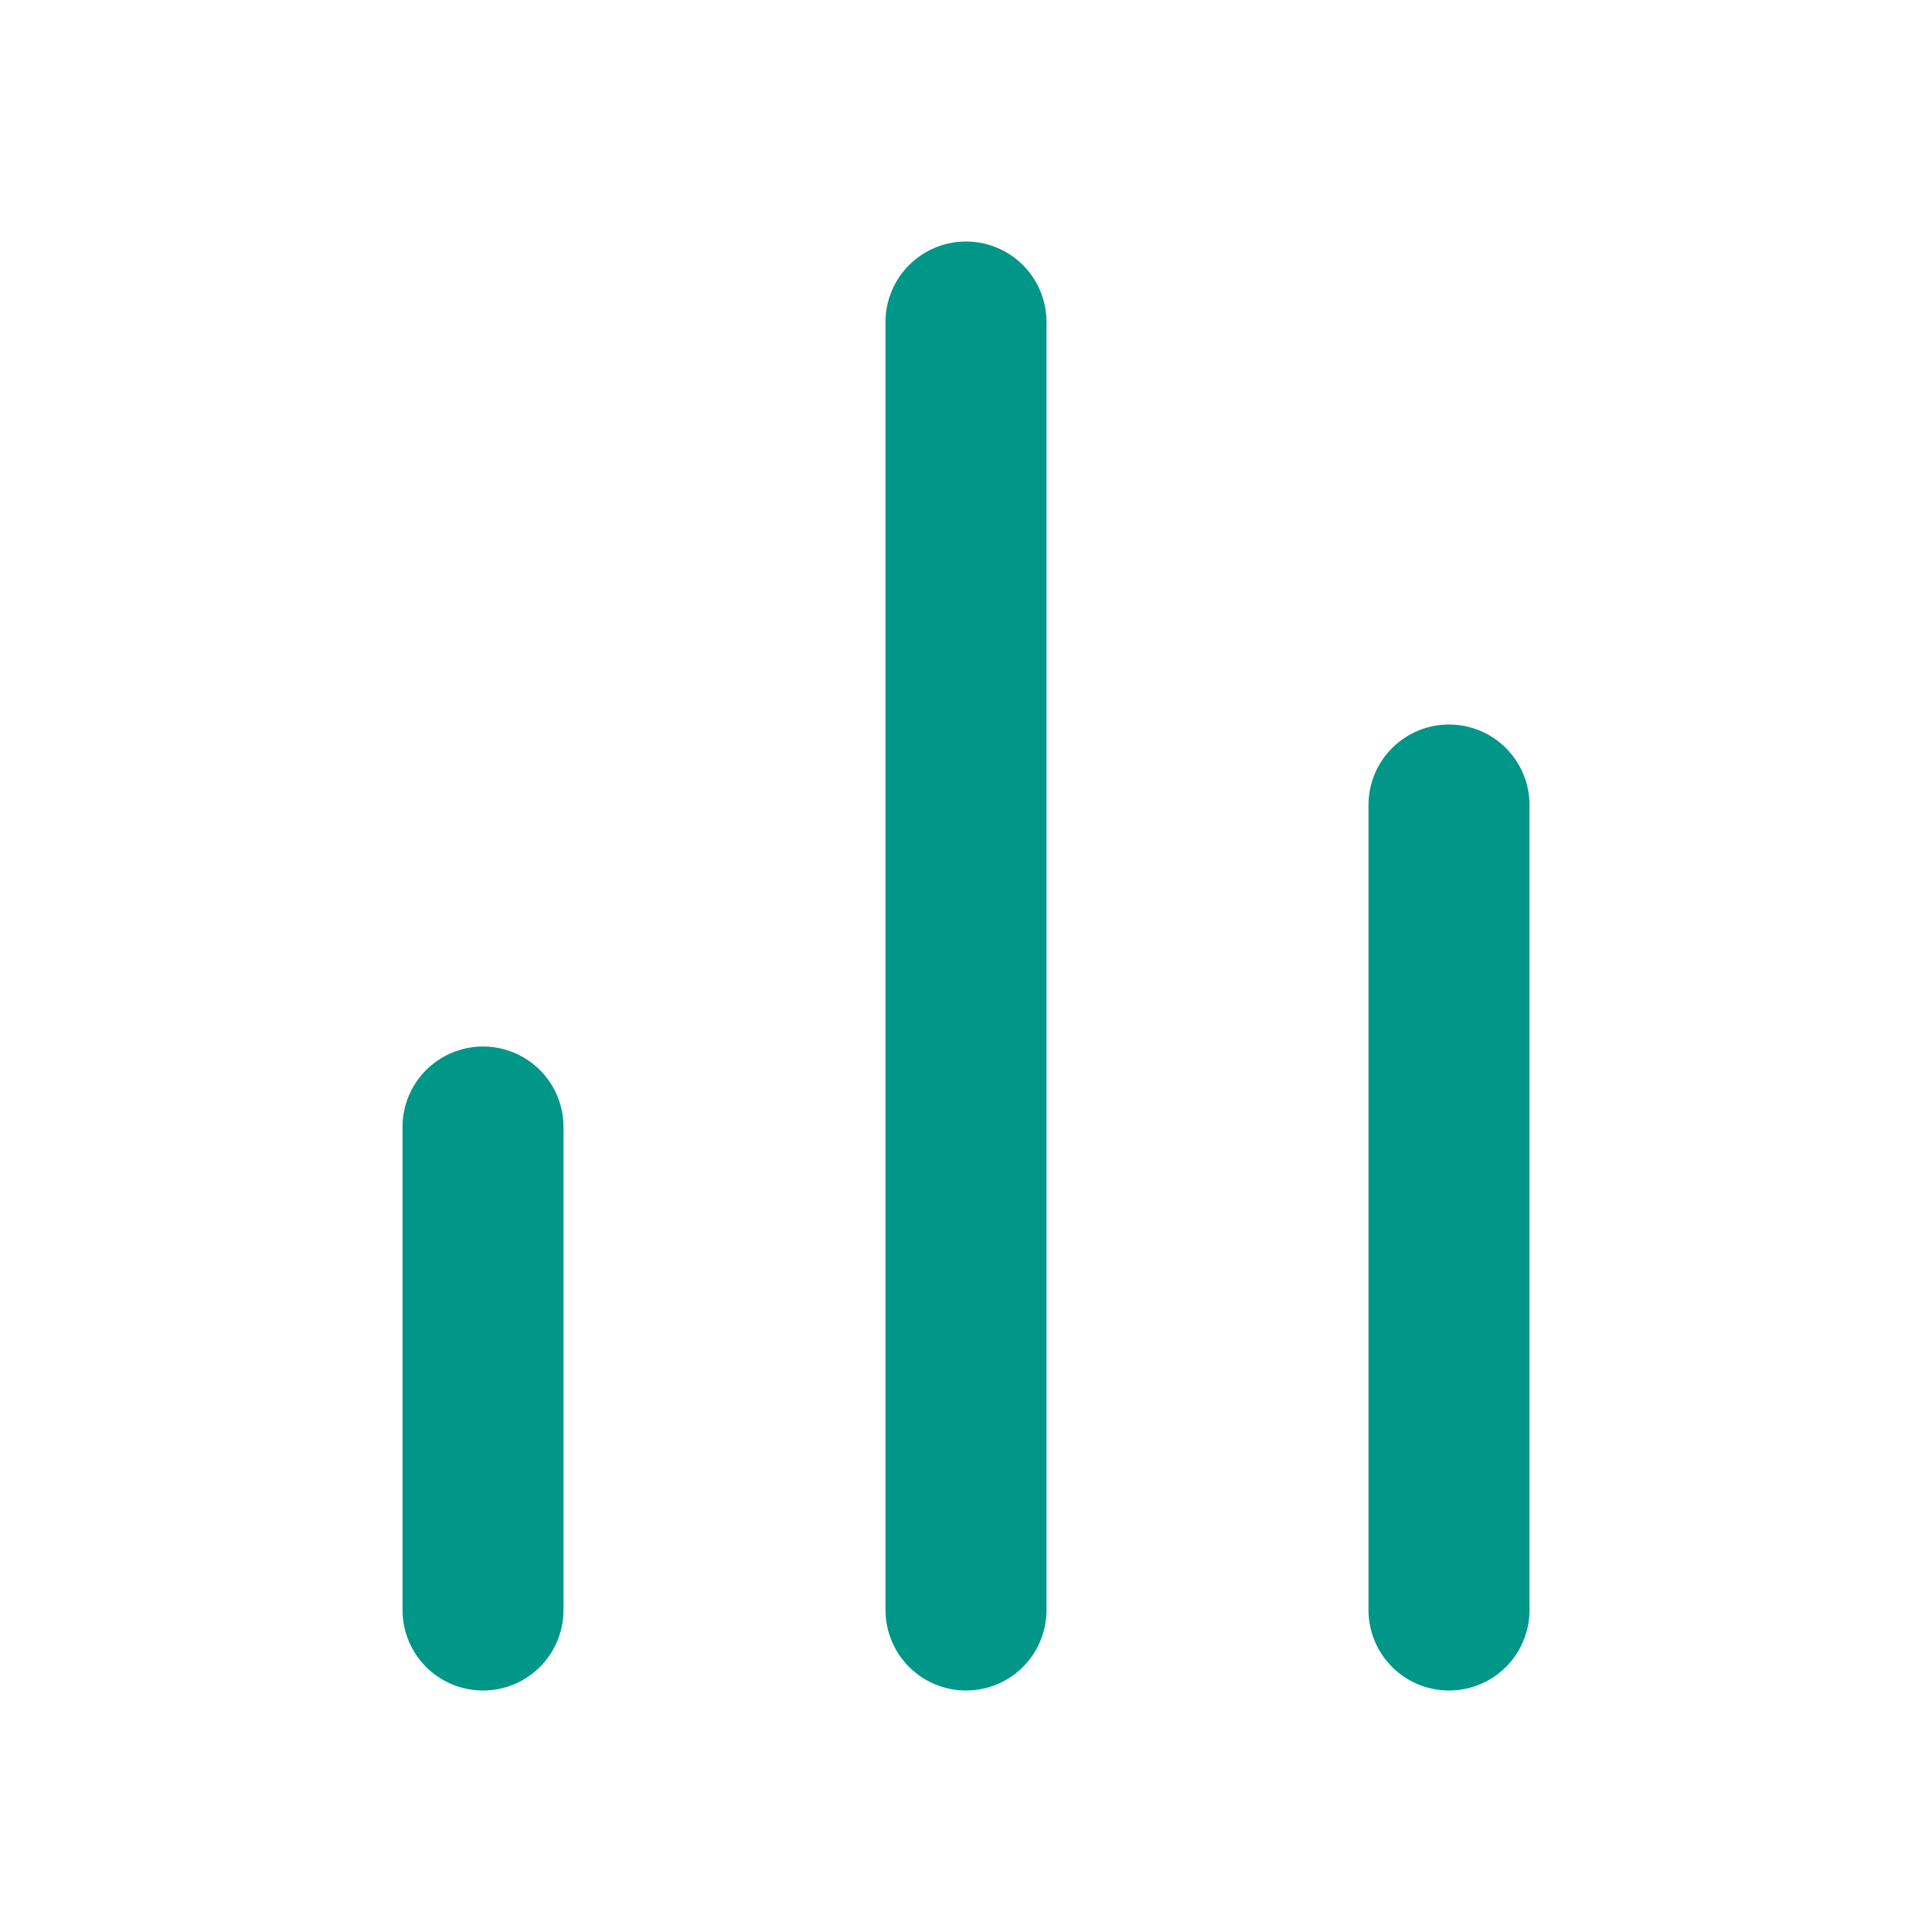
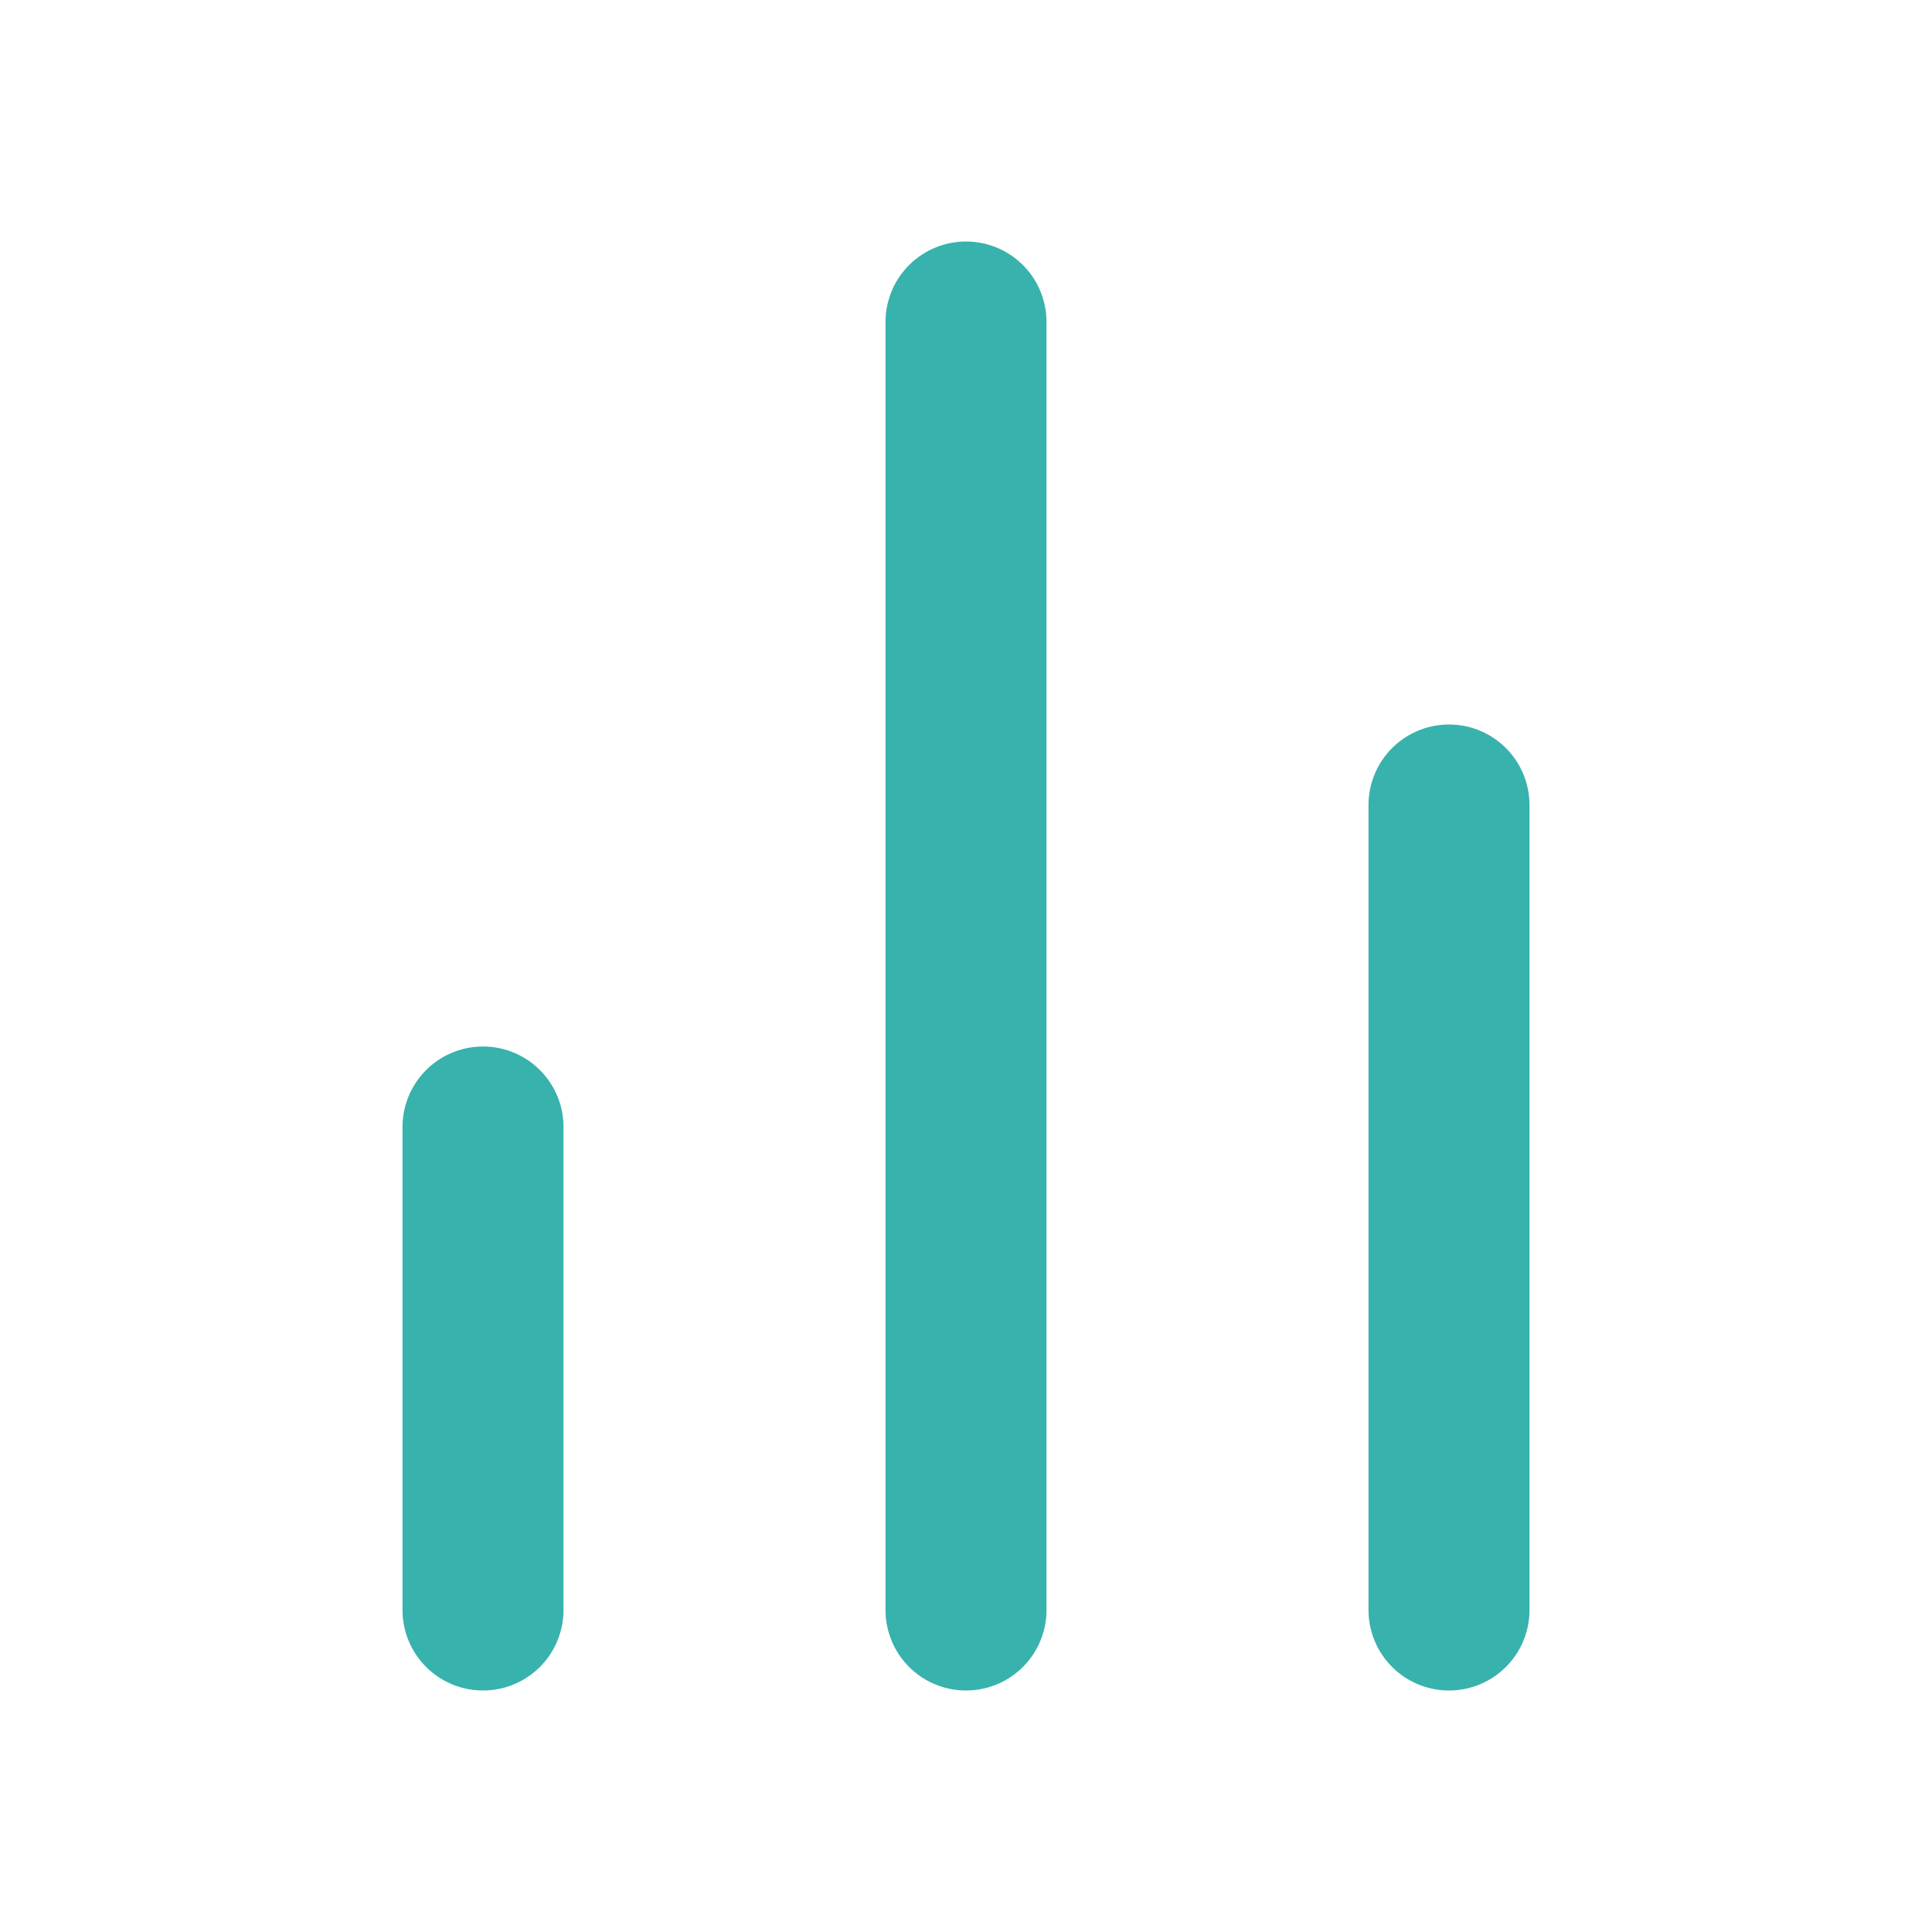
- <svg xmlns="http://www.w3.org/2000/svg" width="52" height="52" viewBox="0 0 24 24" fill="none" stroke="#009688" stroke-width="2" stroke-linecap="round" stroke-linejoin="round" class="feather feather-bar-chart-2">
+ <svg xmlns="http://www.w3.org/2000/svg" width="52" height="52" viewBox="0 0 24 24" fill="none" stroke="#38B2AD" stroke-width="2" stroke-linecap="round" stroke-linejoin="round" class="feather feather-bar-chart-2">
  <line x1="18" y1="20" x2="18" y2="10" />
  <line x1="12" y1="20" x2="12" y2="4" />
  <line x1="6" y1="20" x2="6" y2="14" />
</svg>
